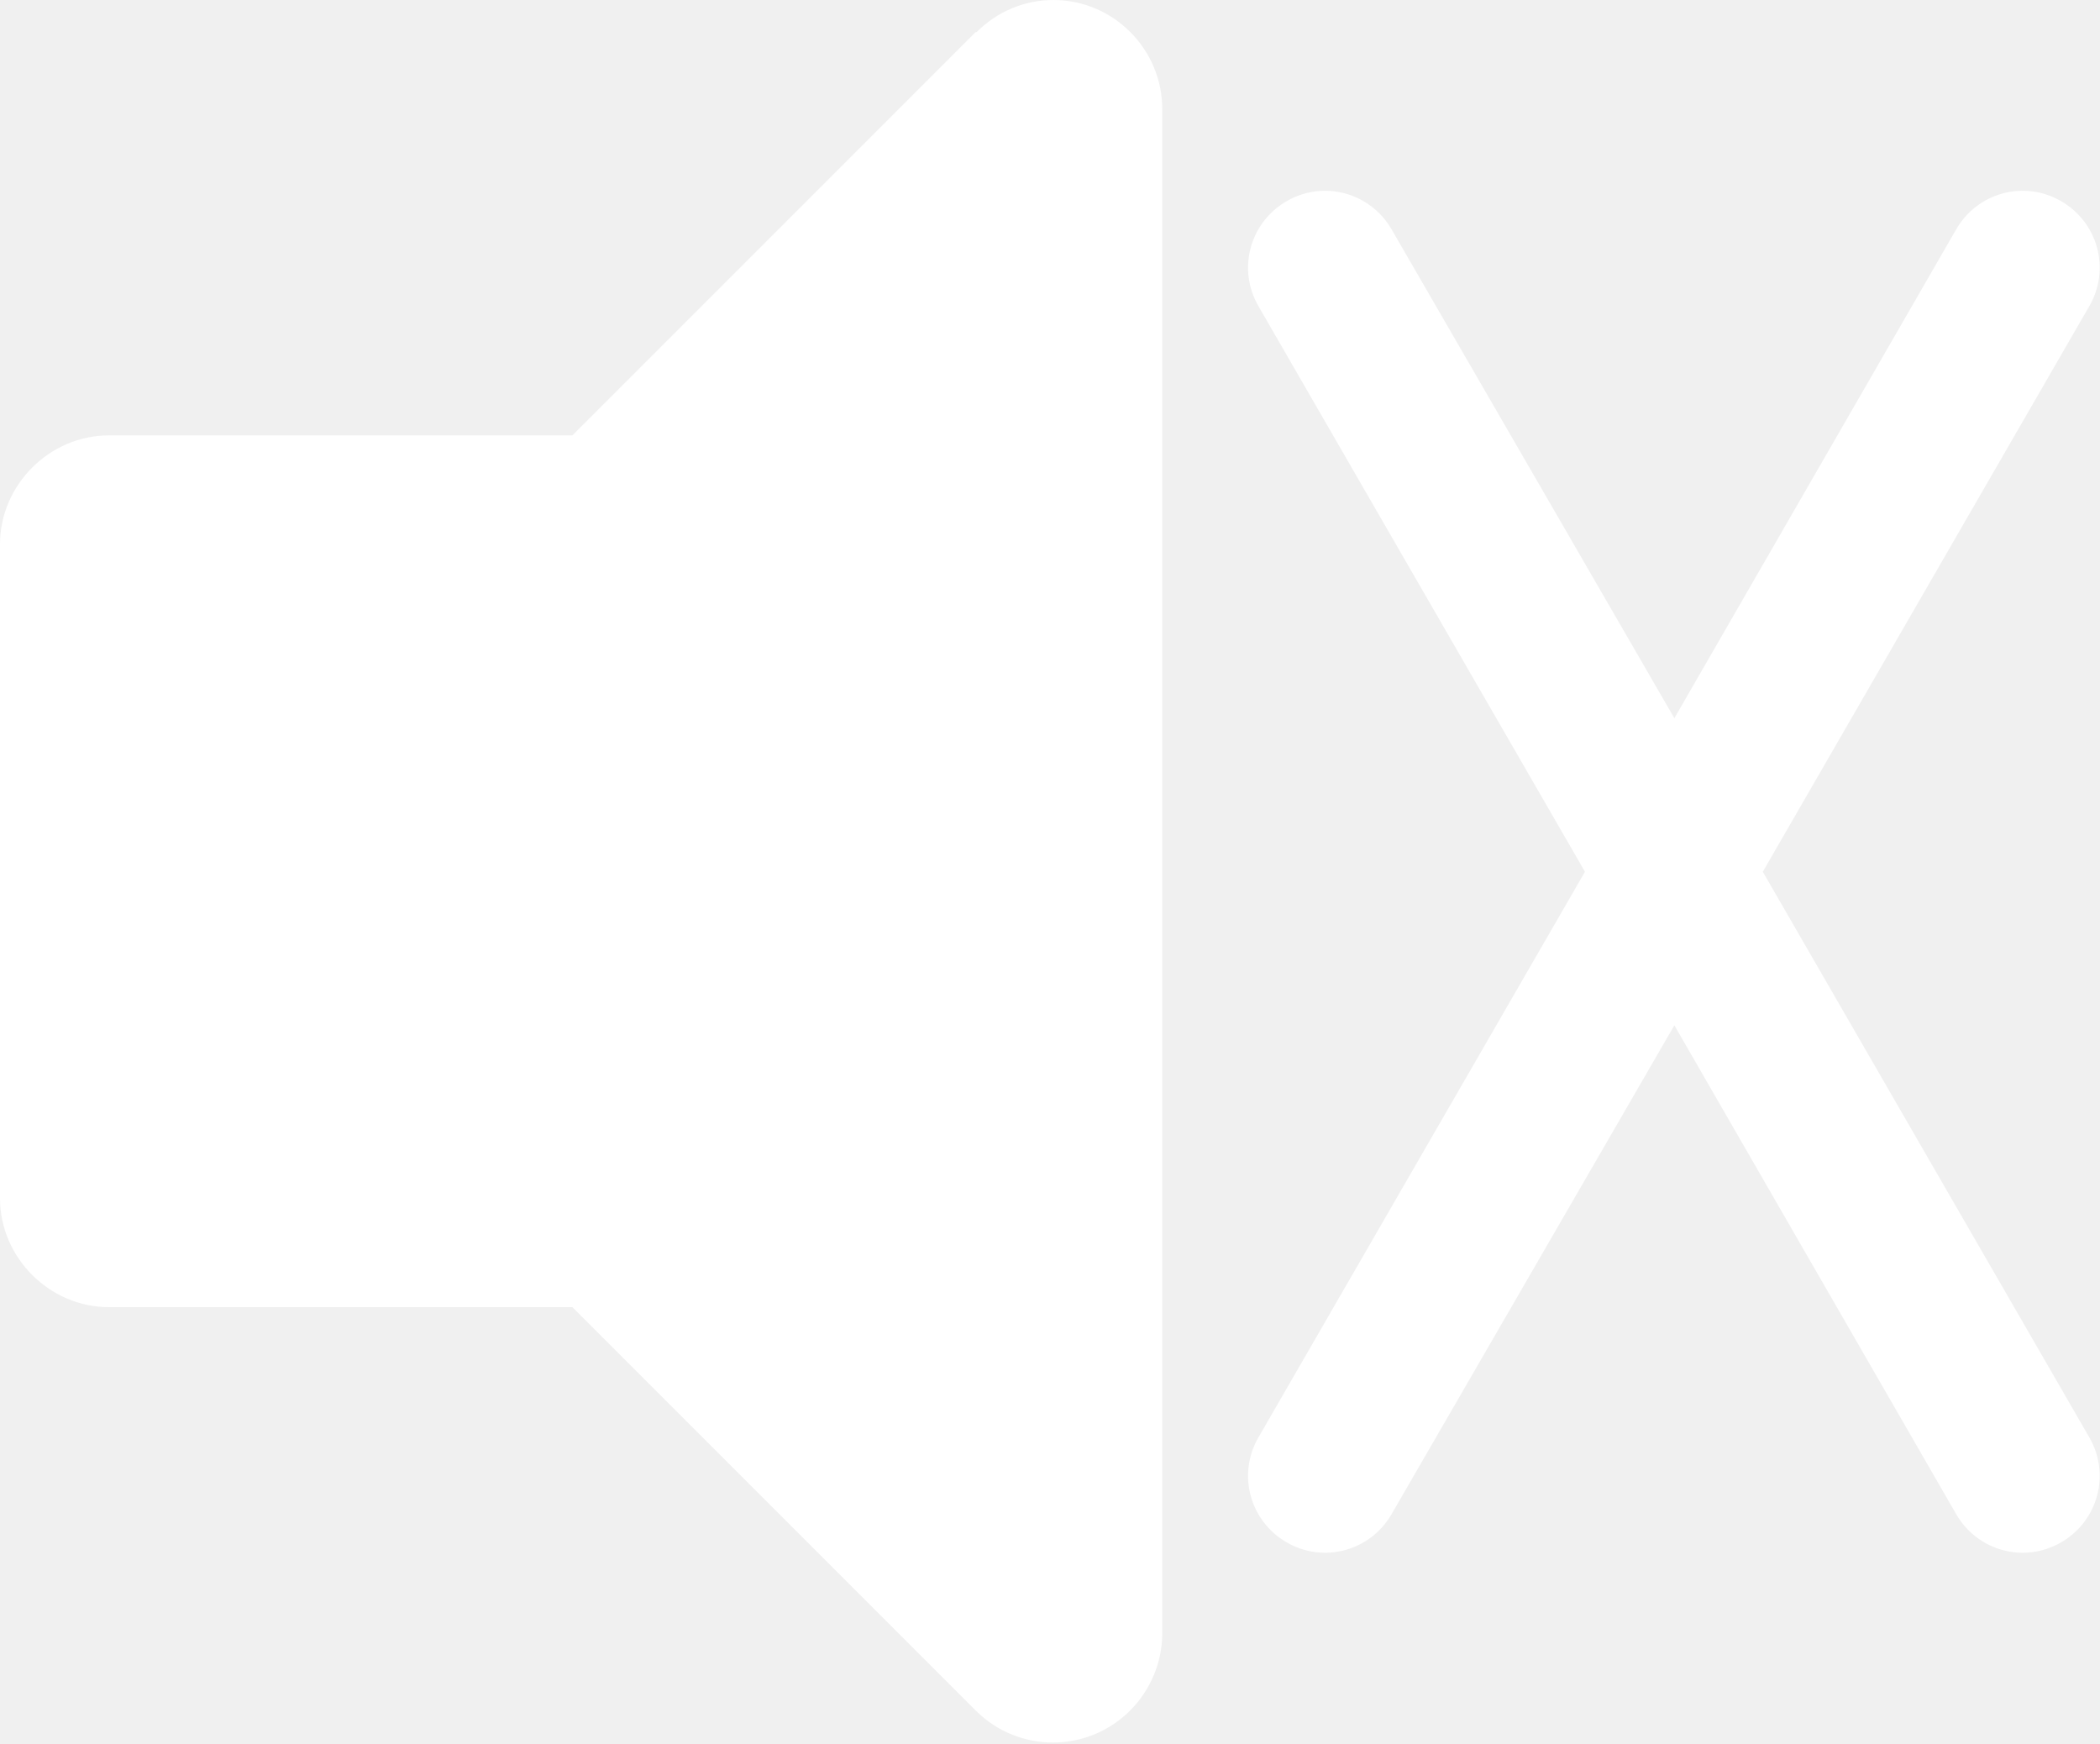
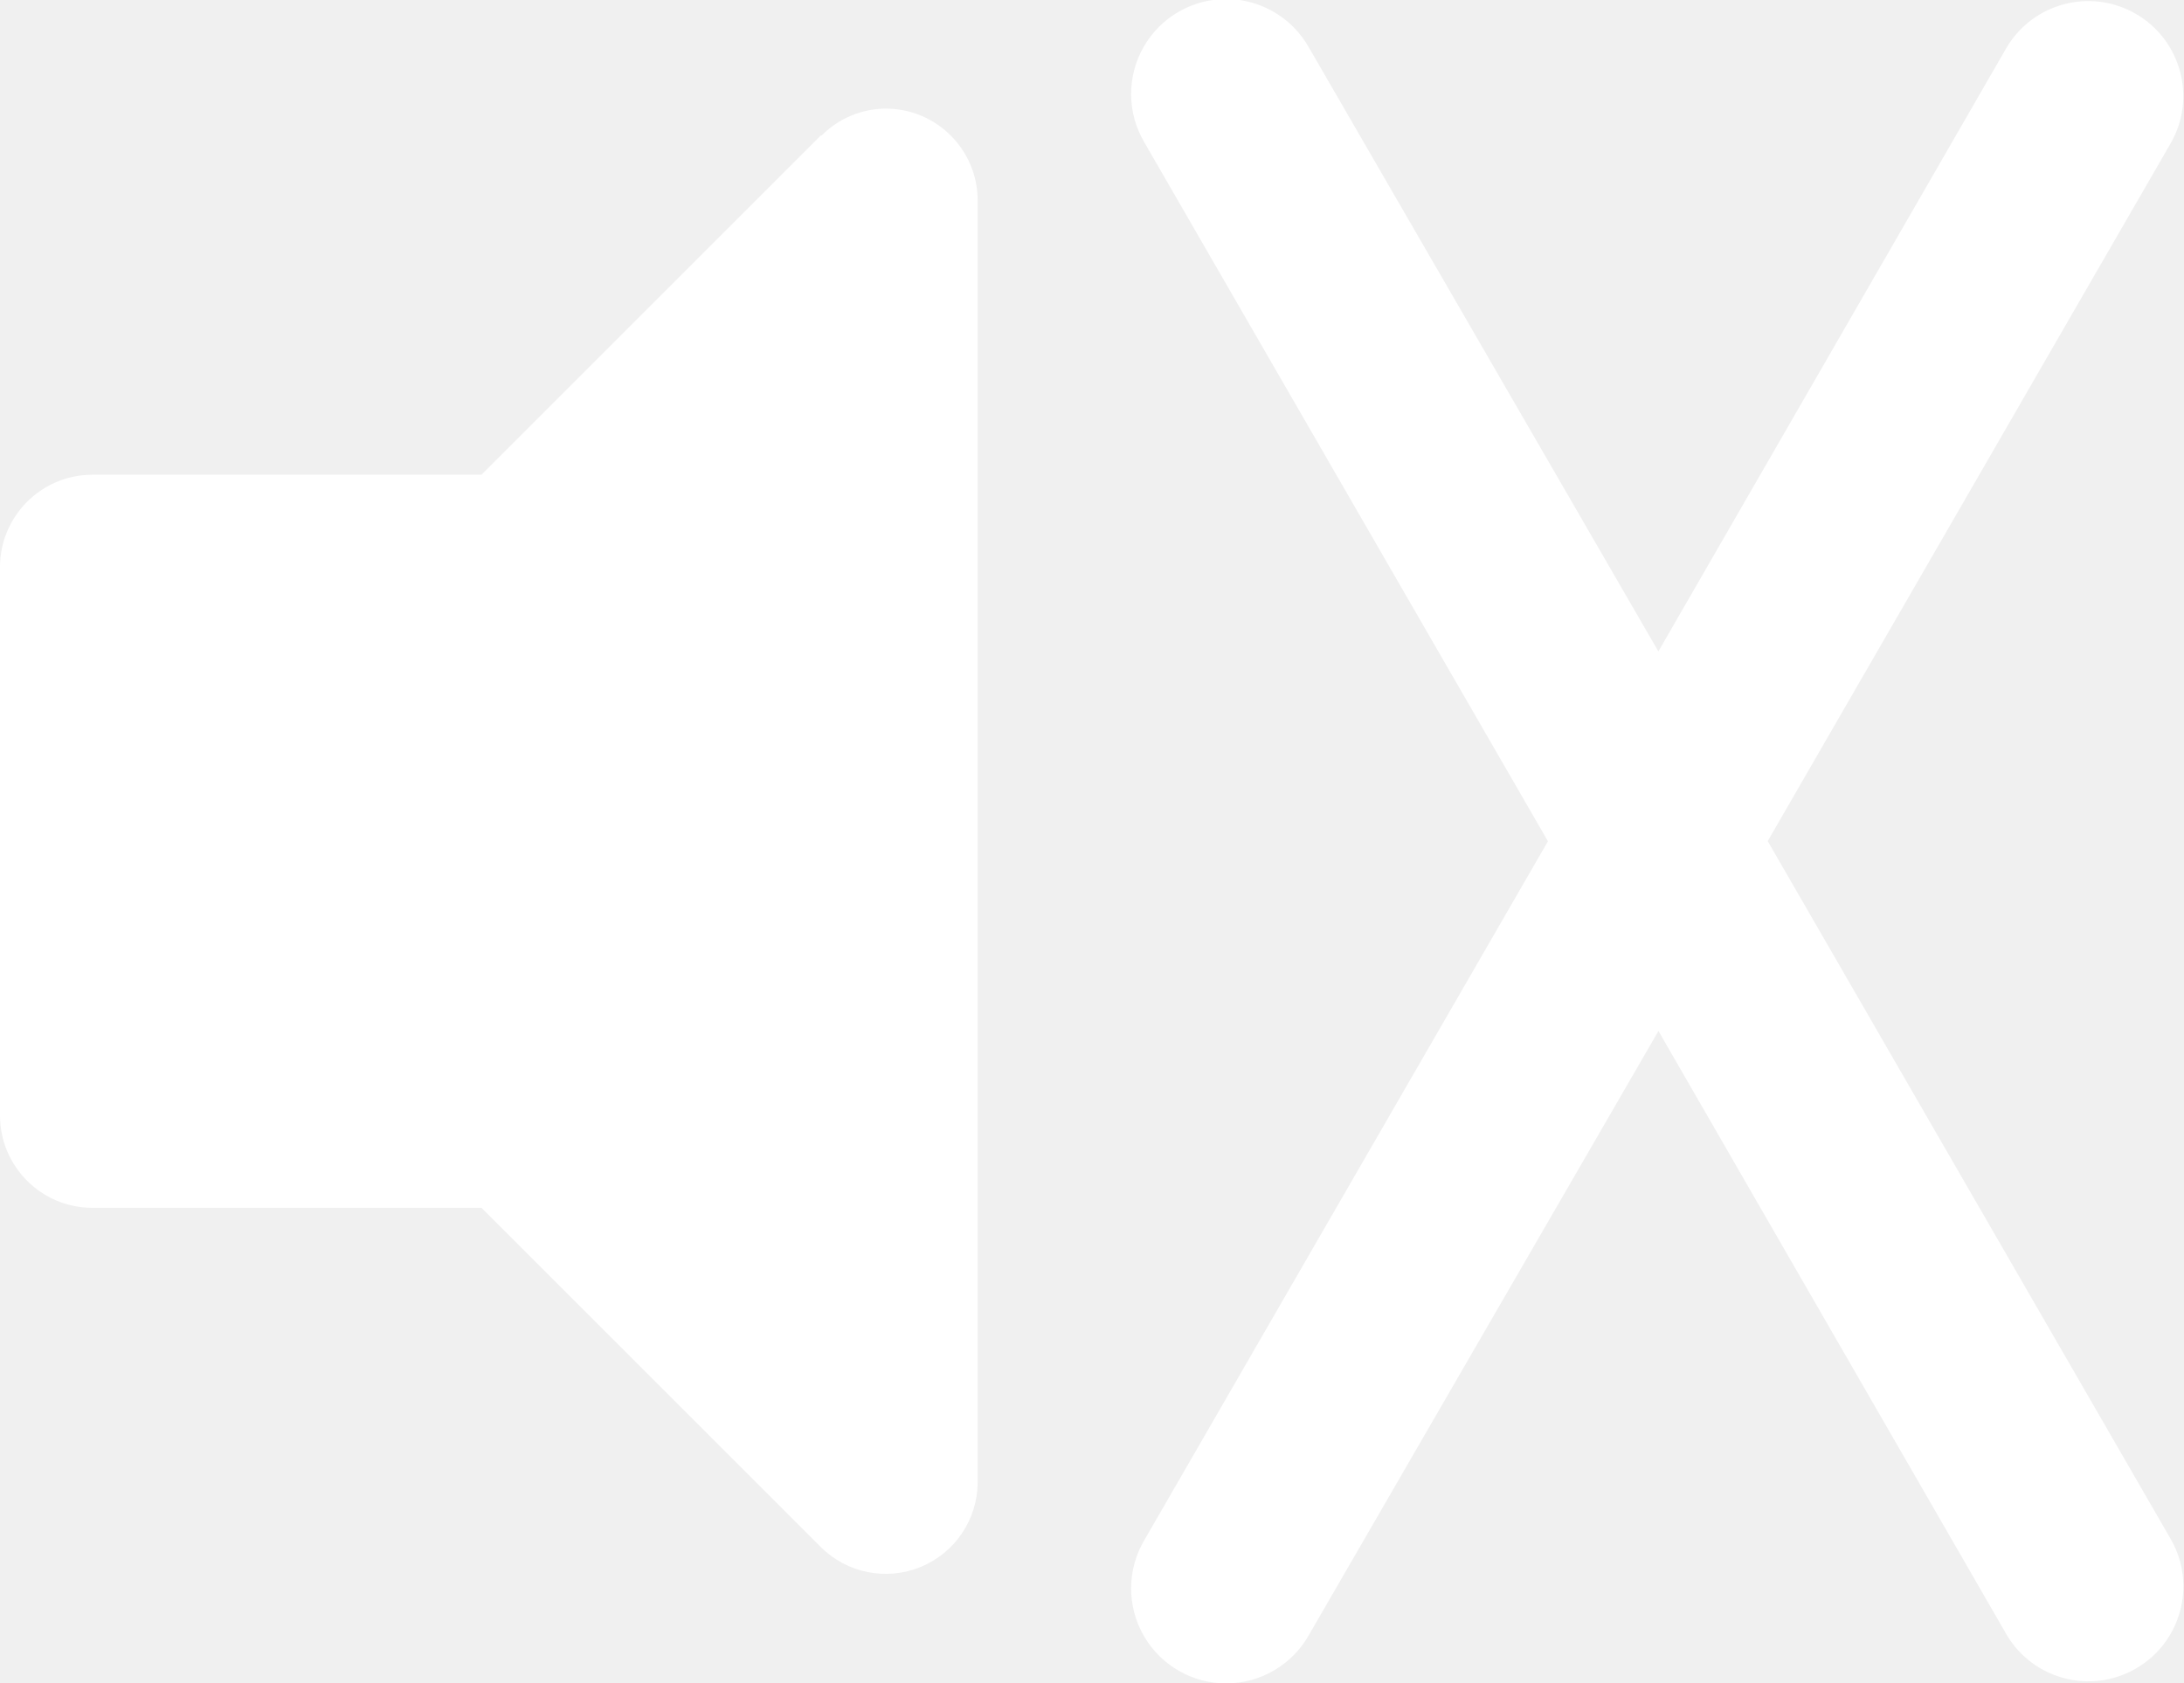
- <svg xmlns="http://www.w3.org/2000/svg" id="Ebene_1" data-name="Ebene 1" viewBox="0 0 21.61 17.94">
-   <defs>
-     <style>
-       .cls-1 {
-         fill: #fff;
-         stroke-width: 0px;
-       }
-     </style>
-   </defs>
-   <g id="Icon_awesome-volume-up" data-name="Icon awesome-volume-up">
-     <path class="cls-1" d="m10.04.33l-4.15,4.15H1.12c-.61,0-1.12.51-1.12,1.12v6.73c0,.61.51,1.12,1.12,1.12h4.77l4.15,4.15c.44.44,1.15.44,1.59,0,.21-.21.33-.5.33-.79V1.12c0-.61-.5-1.12-1.12-1.12-.3,0-.58.12-.79.33Z" />
+ <svg xmlns="http://www.w3.org/2000/svg" width="26.717" height="20.587" viewBox="0 0 26.717 20.587">
+   <g id="mute-icon" transform="translate(0 1.329)">
+     <g id="Icon_awesome-volume-up" data-name="Icon awesome-volume-up">
+       <path id="Pfad_109" data-name="Pfad 109" d="M10.04.33,5.89,4.48H1.12A1.131,1.131,0,0,0,0,5.6v6.73a1.131,1.131,0,0,0,1.12,1.12H5.89l4.15,4.15a1.125,1.125,0,0,0,1.92-.79V1.12A1.125,1.125,0,0,0,10.84,0a1.112,1.112,0,0,0-.79.33Z" fill="#fff" />
+     </g>
+     <path id="Pfad_110" data-name="Pfad 110" d="M20.624,12.256l4.936-8.55a1.162,1.162,0,0,0-2.013-1.161l-4.26,7.389L15.013,2.546A1.162,1.162,0,1,0,13,3.707l4.936,8.55L13,20.806a1.162,1.162,0,1,0,2.013,1.161l4.275-7.389,4.26,7.389a1.162,1.162,0,0,0,2.013-1.161l-4.936-8.55Z" transform="translate(1 -3.292)" fill="#fff" />
  </g>
-   <path class="cls-1" d="m18.14,8.97l3.36-5.82c.22-.38.09-.86-.29-1.08-.38-.22-.86-.09-1.08.29l-2.9,5.03-2.91-5.03c-.22-.38-.7-.51-1.08-.29-.38.22-.51.7-.29,1.08l3.36,5.82-3.36,5.82c-.22.38-.09.86.29,1.08.38.22.86.09,1.08-.29l2.91-5.03,2.9,5.03c.22.38.7.51,1.08.29.38-.22.51-.7.29-1.08l-3.36-5.82Z" />
</svg>
